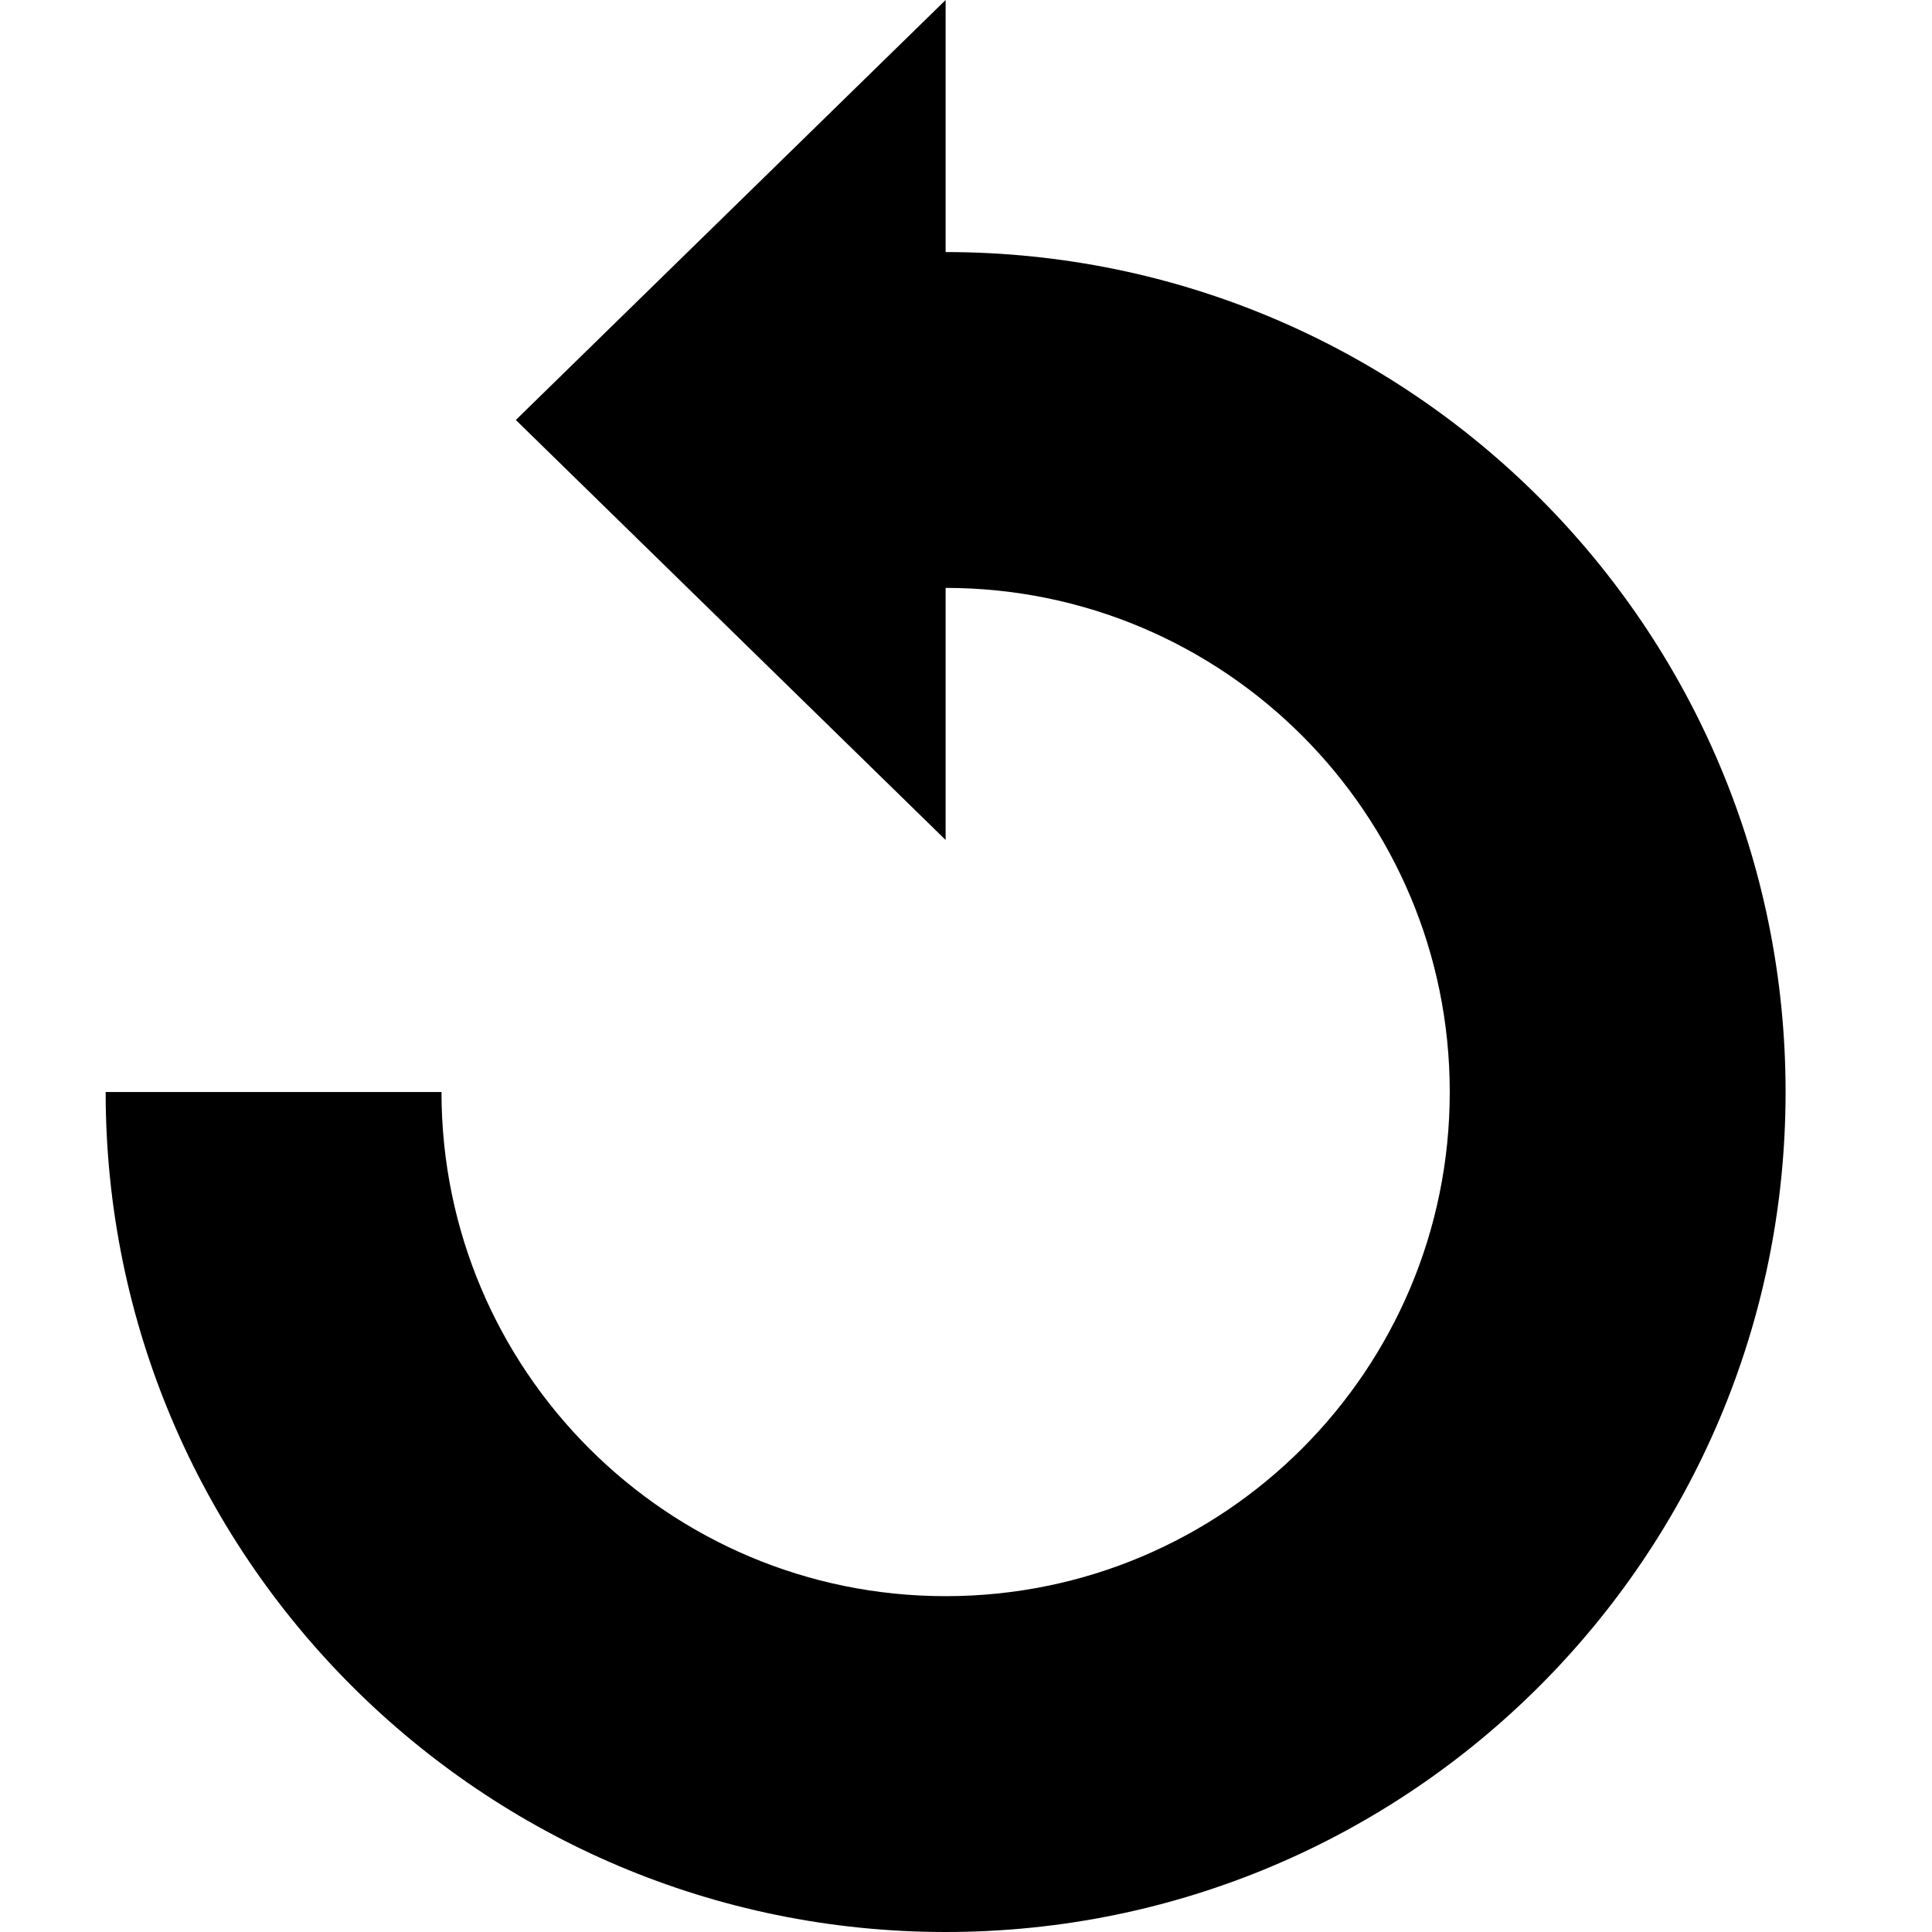
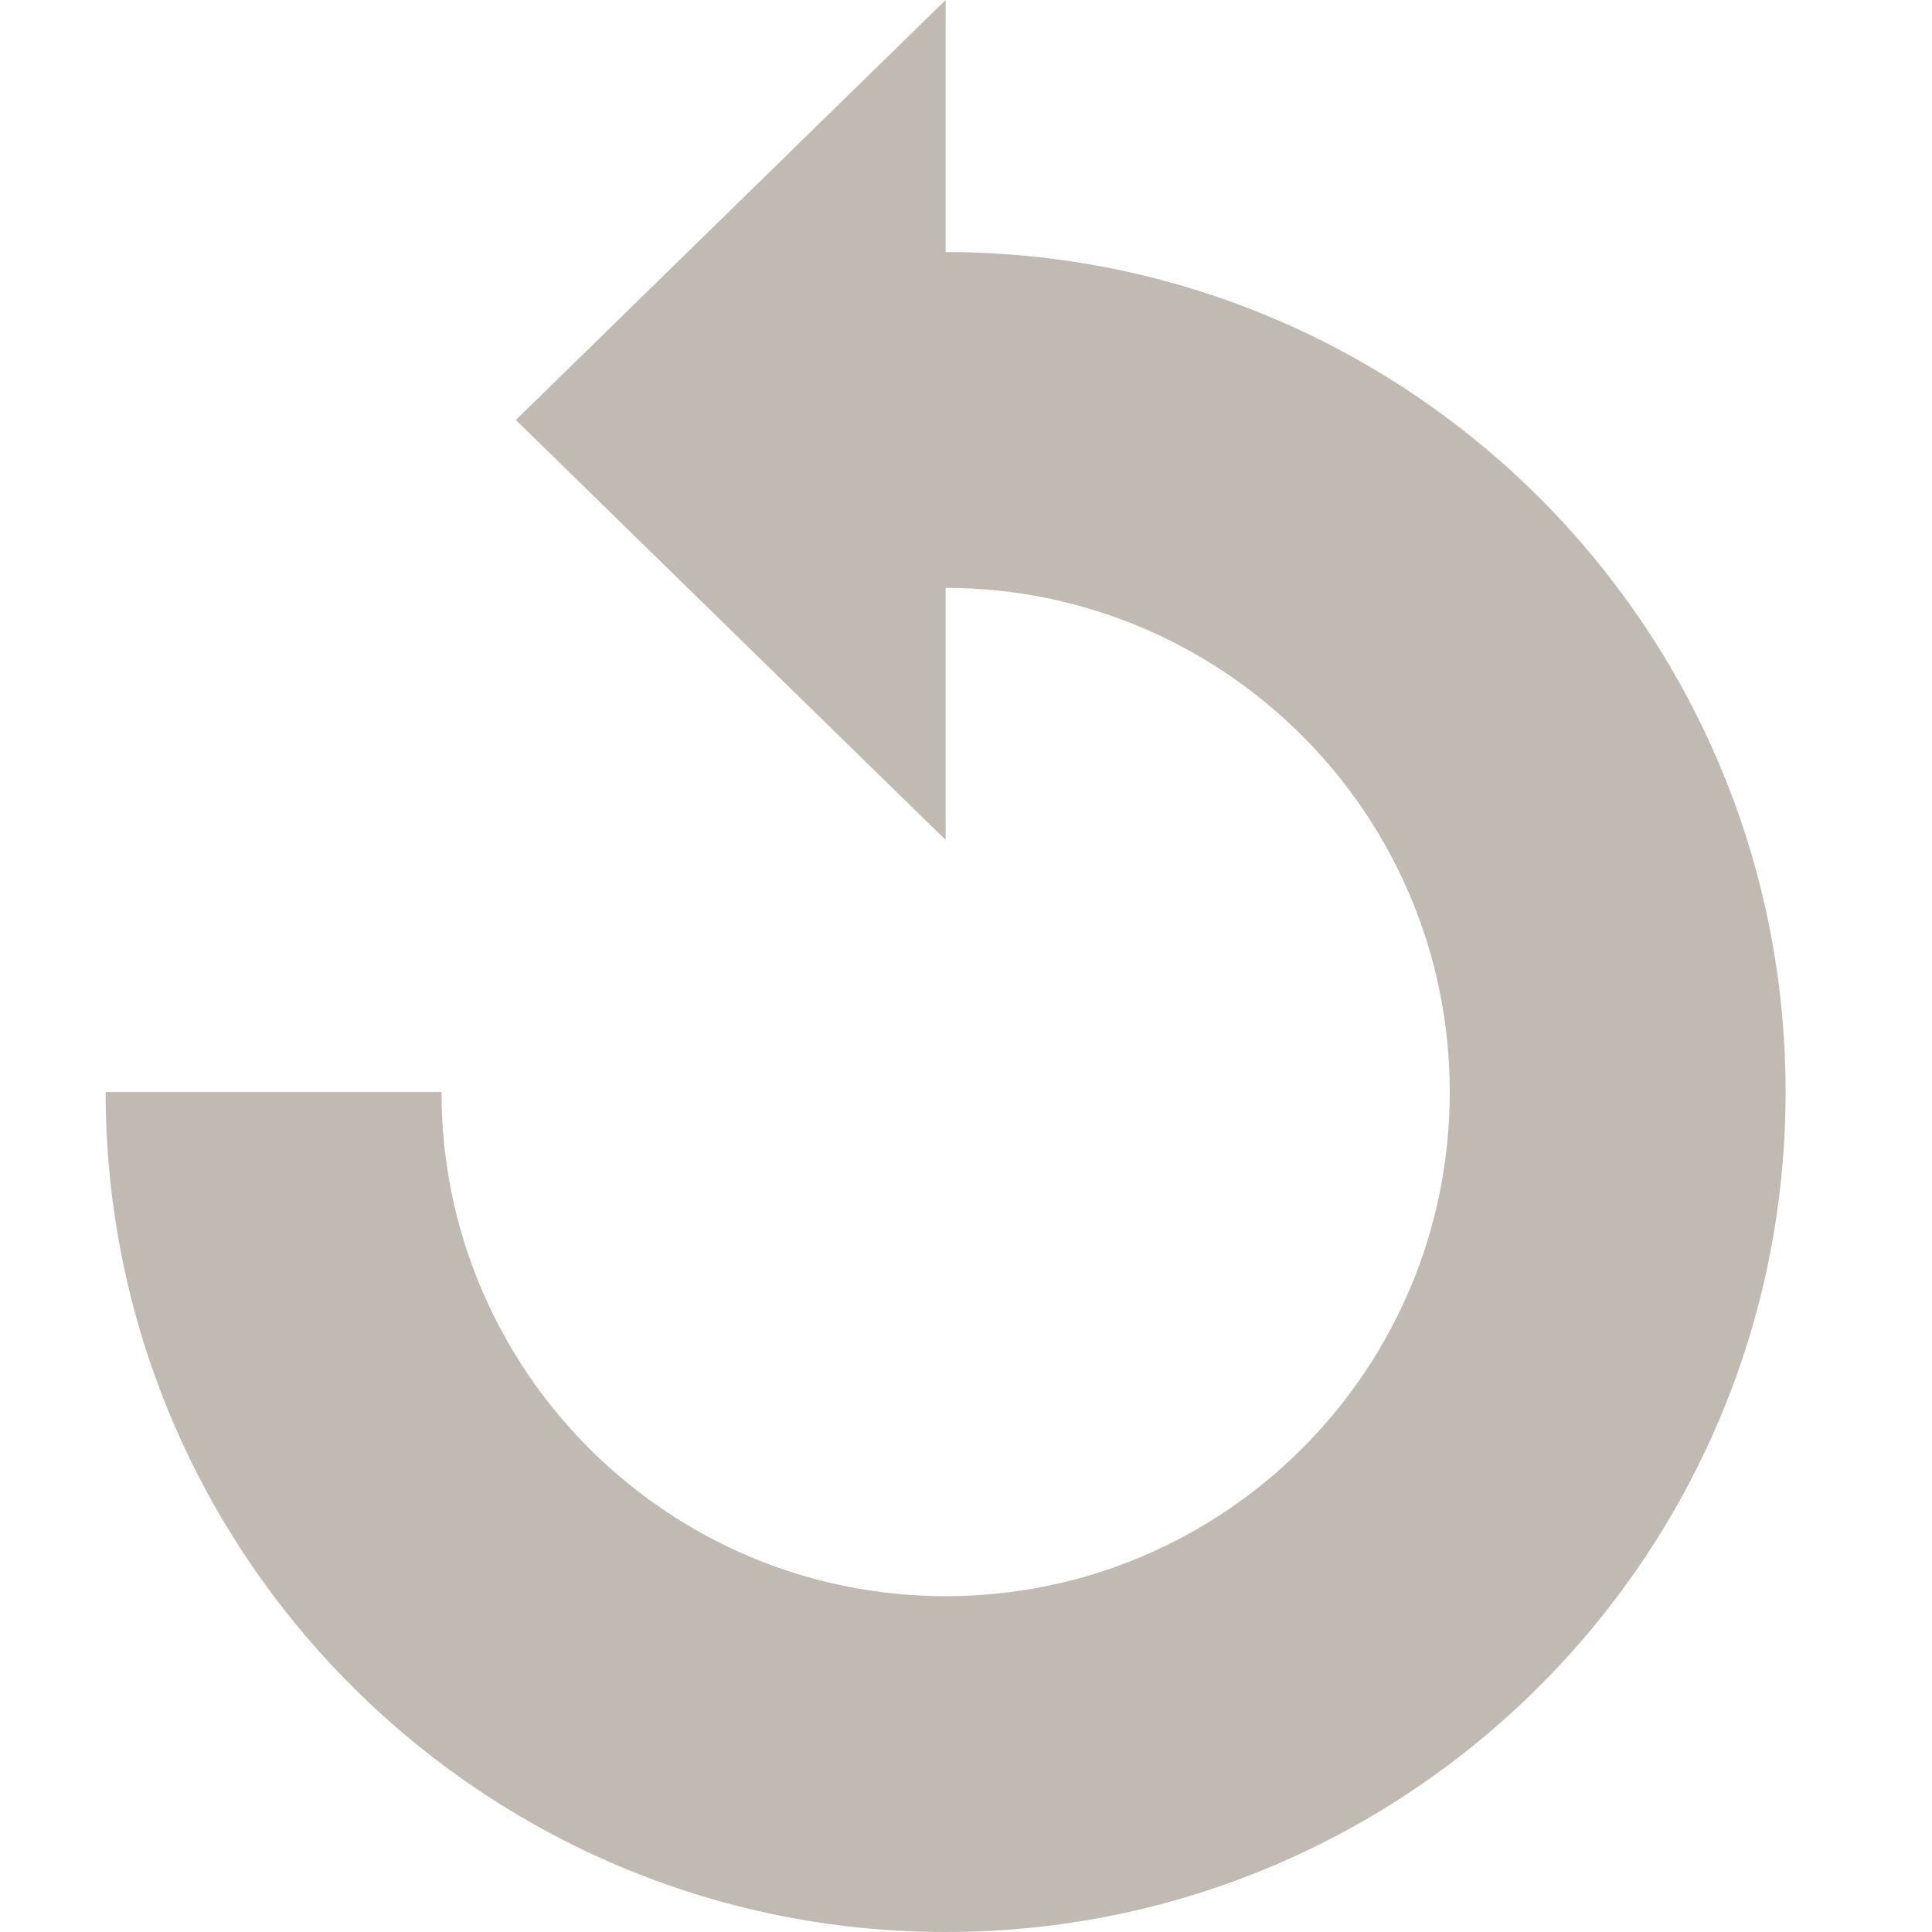
<svg xmlns="http://www.w3.org/2000/svg" fill="#000000" height="800px" width="800px" version="1.1" id="Layer_1" viewBox="0 0 512 512" enable-background="new 0 0 512 512" xml:space="preserve">
-   <path d="M250.6,66.8V0L136.7,111.3l113.9,111.3v-66.8c73.7,0,133.6,59.8,133.6,133.6c0,73.8-59.8,133.6-133.6,133.6  C176.9,423,117,363.2,117,289.4H28C28,412.3,127.7,512,250.6,512c123,0,222.6-99.7,222.6-222.6C473.2,166.4,373.6,66.8,250.6,66.8z" />
+   <defs id="defs7" />
+   <path d="M250.6,66.8V0L136.7,111.3l113.9,111.3v-66.8c73.7,0,133.6,59.8,133.6,133.6c0,73.8-59.8,133.6-133.6,133.6  C176.9,423,117,363.2,117,289.4H28C28,412.3,127.7,512,250.6,512c123,0,222.6-99.7,222.6-222.6C473.2,166.4,373.6,66.8,250.6,66.8z" id="path2" style="fill:#c0bab2;fill-opacity:1" />
</svg>
